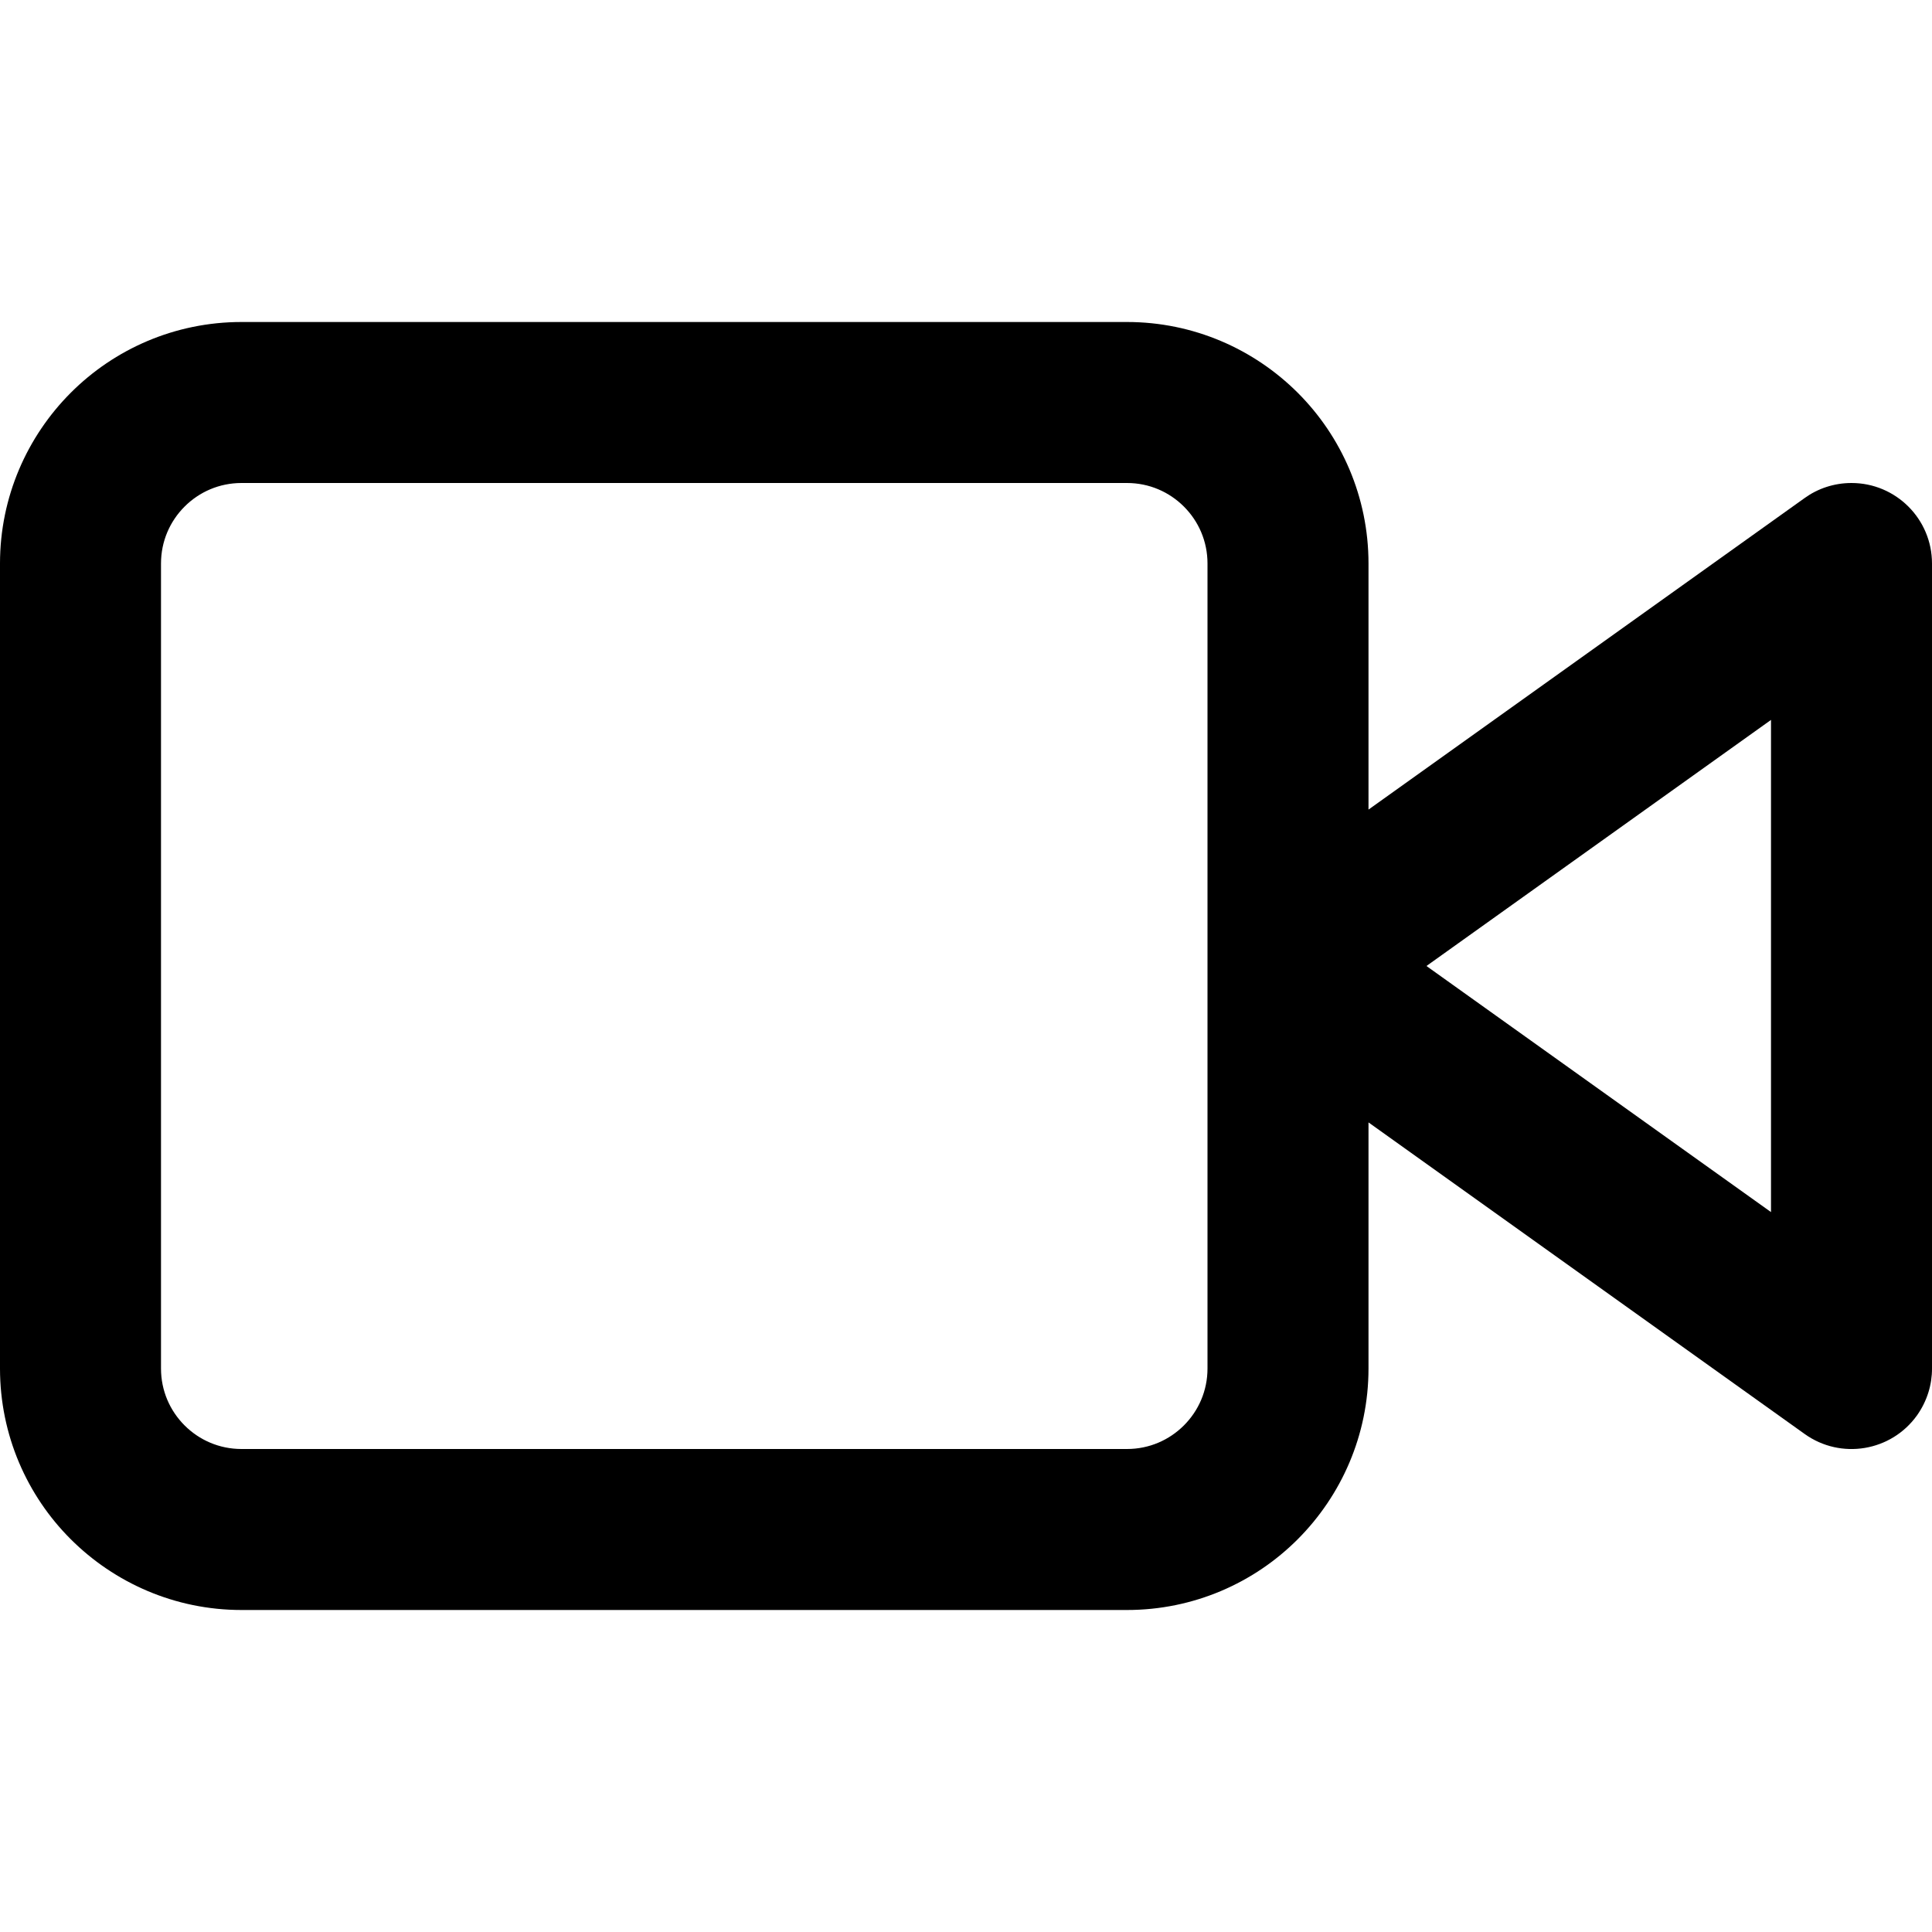
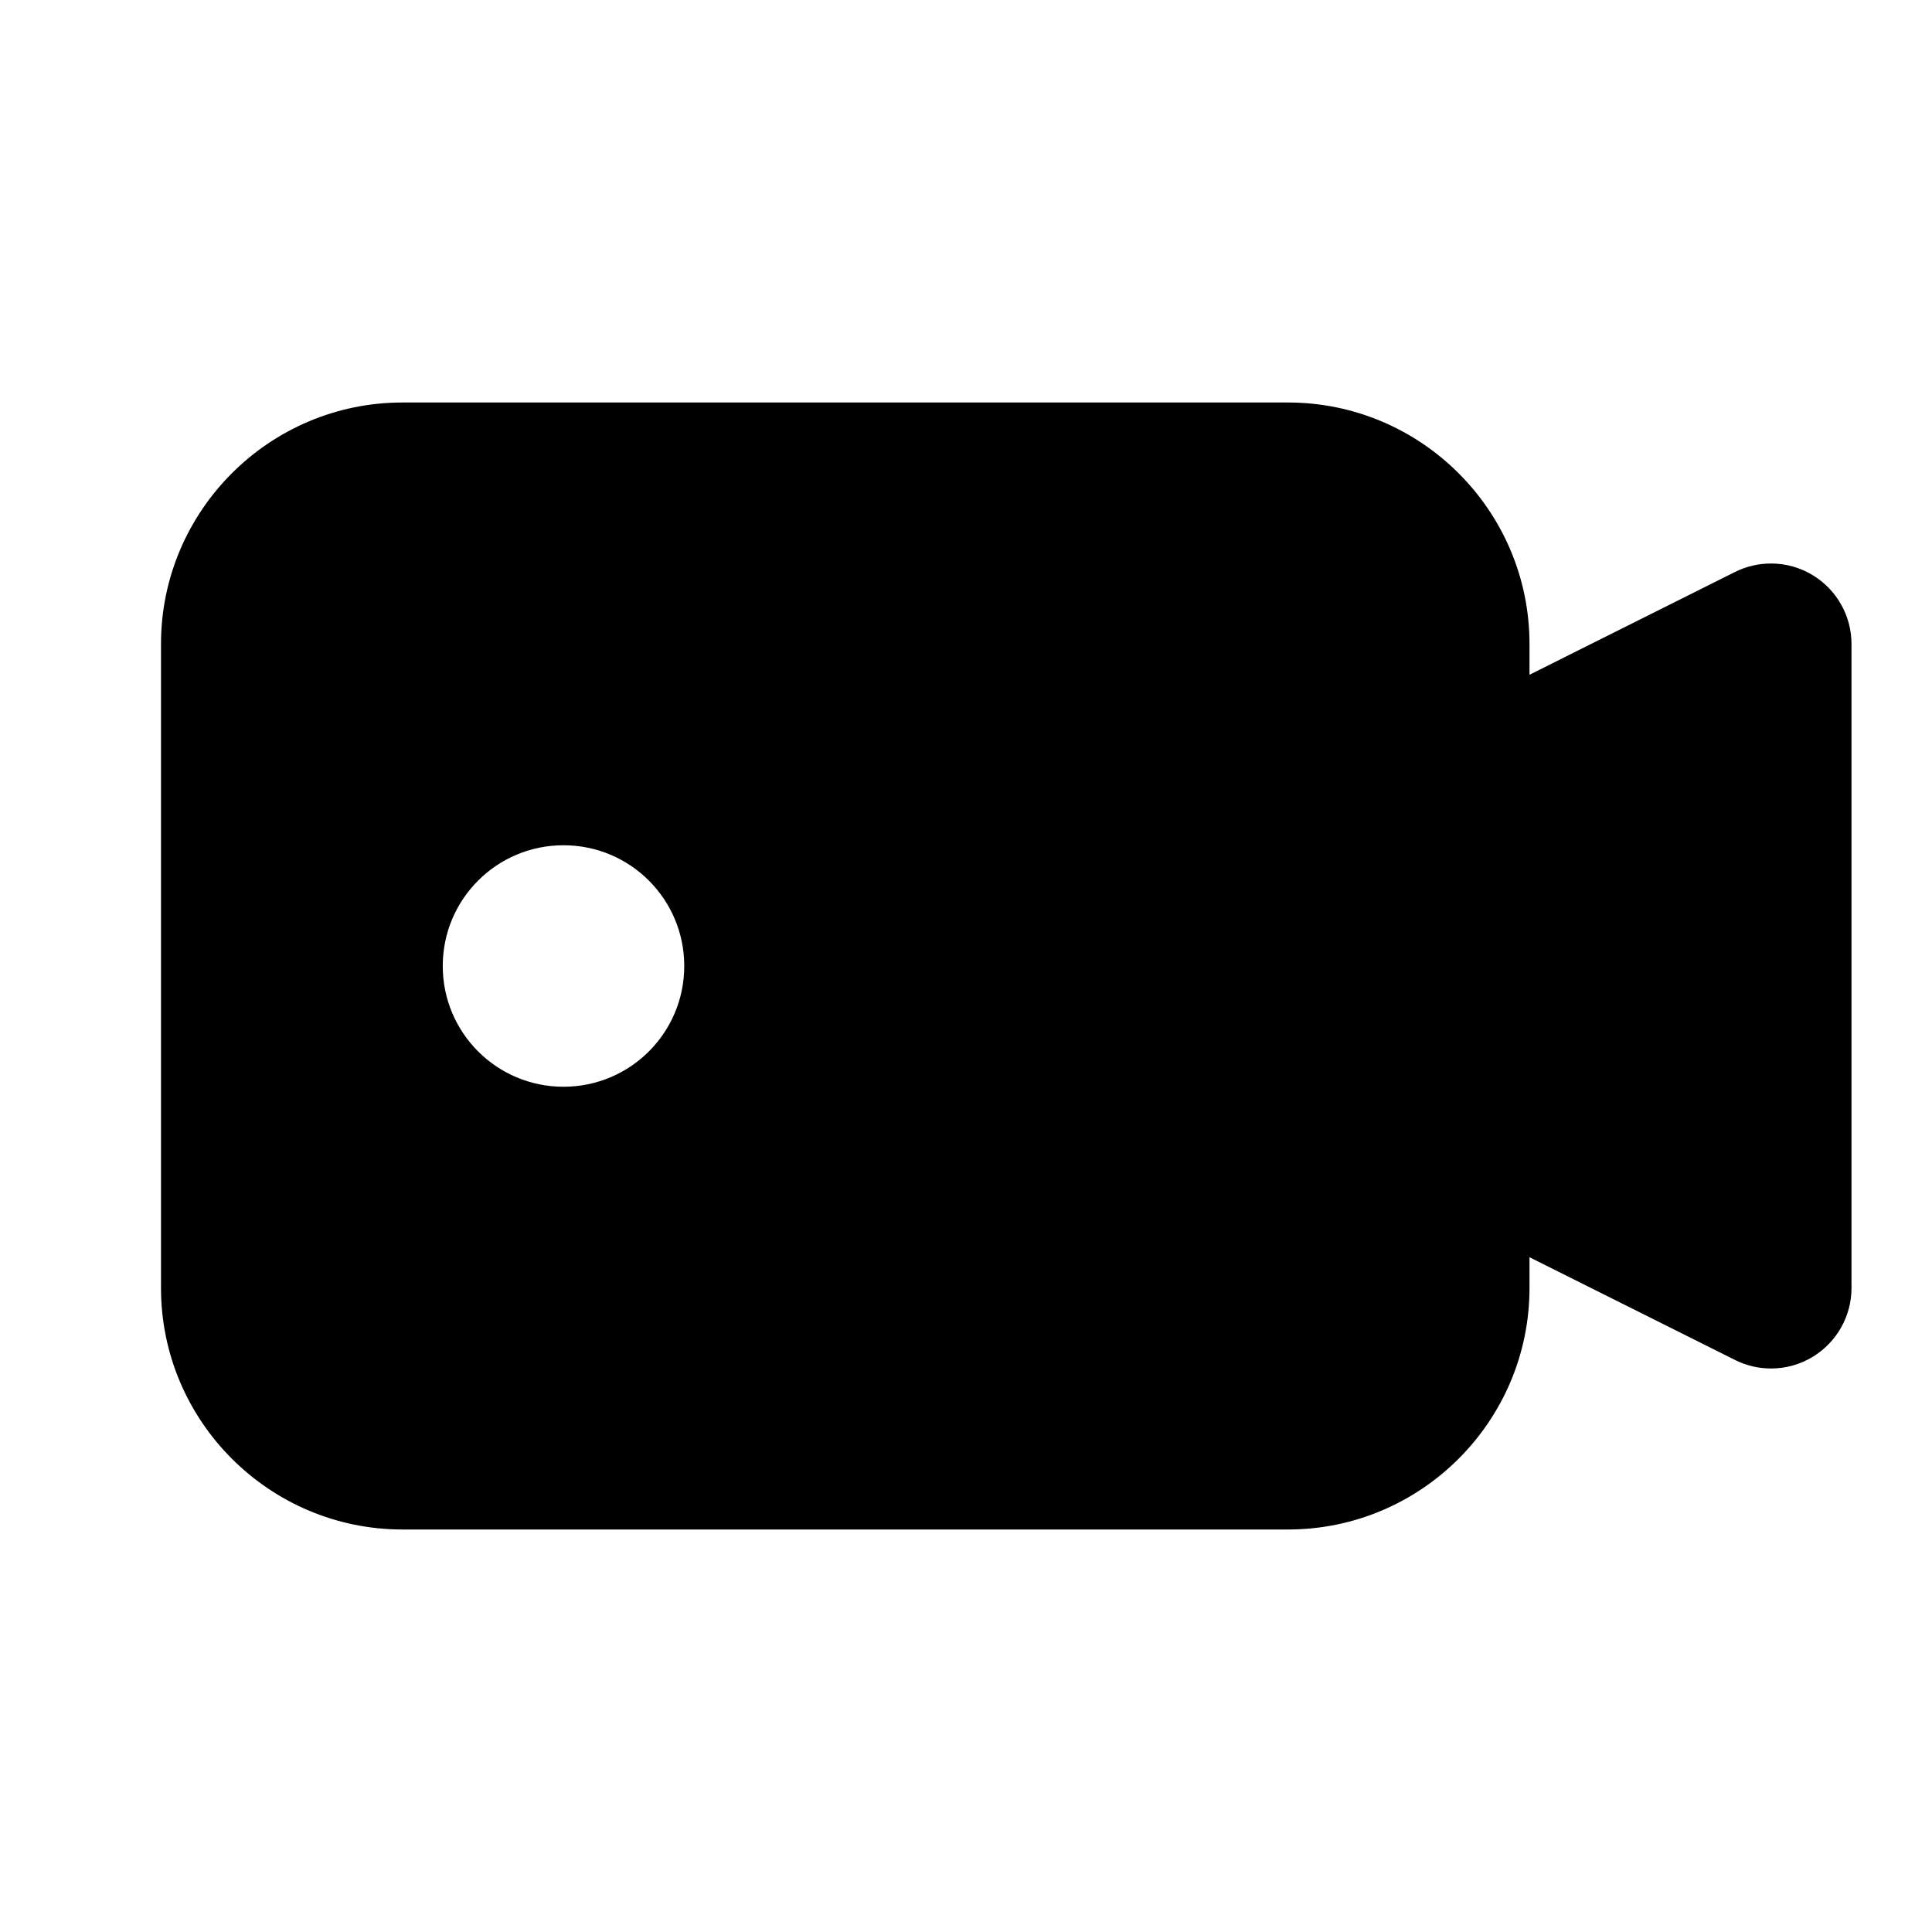
<svg xmlns="http://www.w3.org/2000/svg" version="1.1" width="24" height="24" viewBox="0 0 24 24">
-   <path d="M22 8.943v6.114l-4.28-3.057zM3 4c-0.828 0-1.58 0.337-2.121 0.879s-0.879 1.293-0.879 2.121v10c0 0.828 0.337 1.58 0.879 2.121s1.293 0.879 2.121 0.879h11c0.828 0 1.58-0.337 2.121-0.879s0.879-1.293 0.879-2.121v-3.057l5.419 3.871c0.449 0.321 1.074 0.217 1.395-0.232 0.126-0.178 0.187-0.383 0.186-0.582v-10c0-0.552-0.448-1-1-1-0.218 0-0.42 0.070-0.581 0.186l-5.419 3.871v-3.057c0-0.828-0.337-1.58-0.879-2.121s-1.293-0.879-2.121-0.879zM3 6h11c0.276 0 0.525 0.111 0.707 0.293s0.293 0.431 0.293 0.707v10c0 0.276-0.111 0.525-0.293 0.707s-0.431 0.293-0.707 0.293h-11c-0.276 0-0.525-0.111-0.707-0.293s-0.293-0.431-0.293-0.707v-10c0-0.276 0.111-0.525 0.293-0.707s0.431-0.293 0.707-0.293z" />
+   <path d="M22.525 7.149c-0.16-0.099-0.342-0.149-0.525-0.149-0.153 0-0.306 0.035-0.447 0.105l-2.553 1.277v-0.382c0-1.654-1.346-3-3-3h-11c-1.654 0-3 1.346-3 3v8c0 1.654 1.346 3 3 3h11c1.654 0 3-1.346 3-3v-0.382l2.553 1.276c0.141 0.071 0.294 0.106 0.447 0.106 0.183 0 0.365-0.050 0.525-0.149 0.295-0.183 0.475-0.504 0.475-0.851v-8c0-0.347-0.18-0.668-0.475-0.851zM7 13.5c-0.829 0-1.5-0.671-1.5-1.5s0.671-1.5 1.5-1.5 1.5 0.671 1.5 1.5-0.671 1.5-1.5 1.5z" />
</svg>
